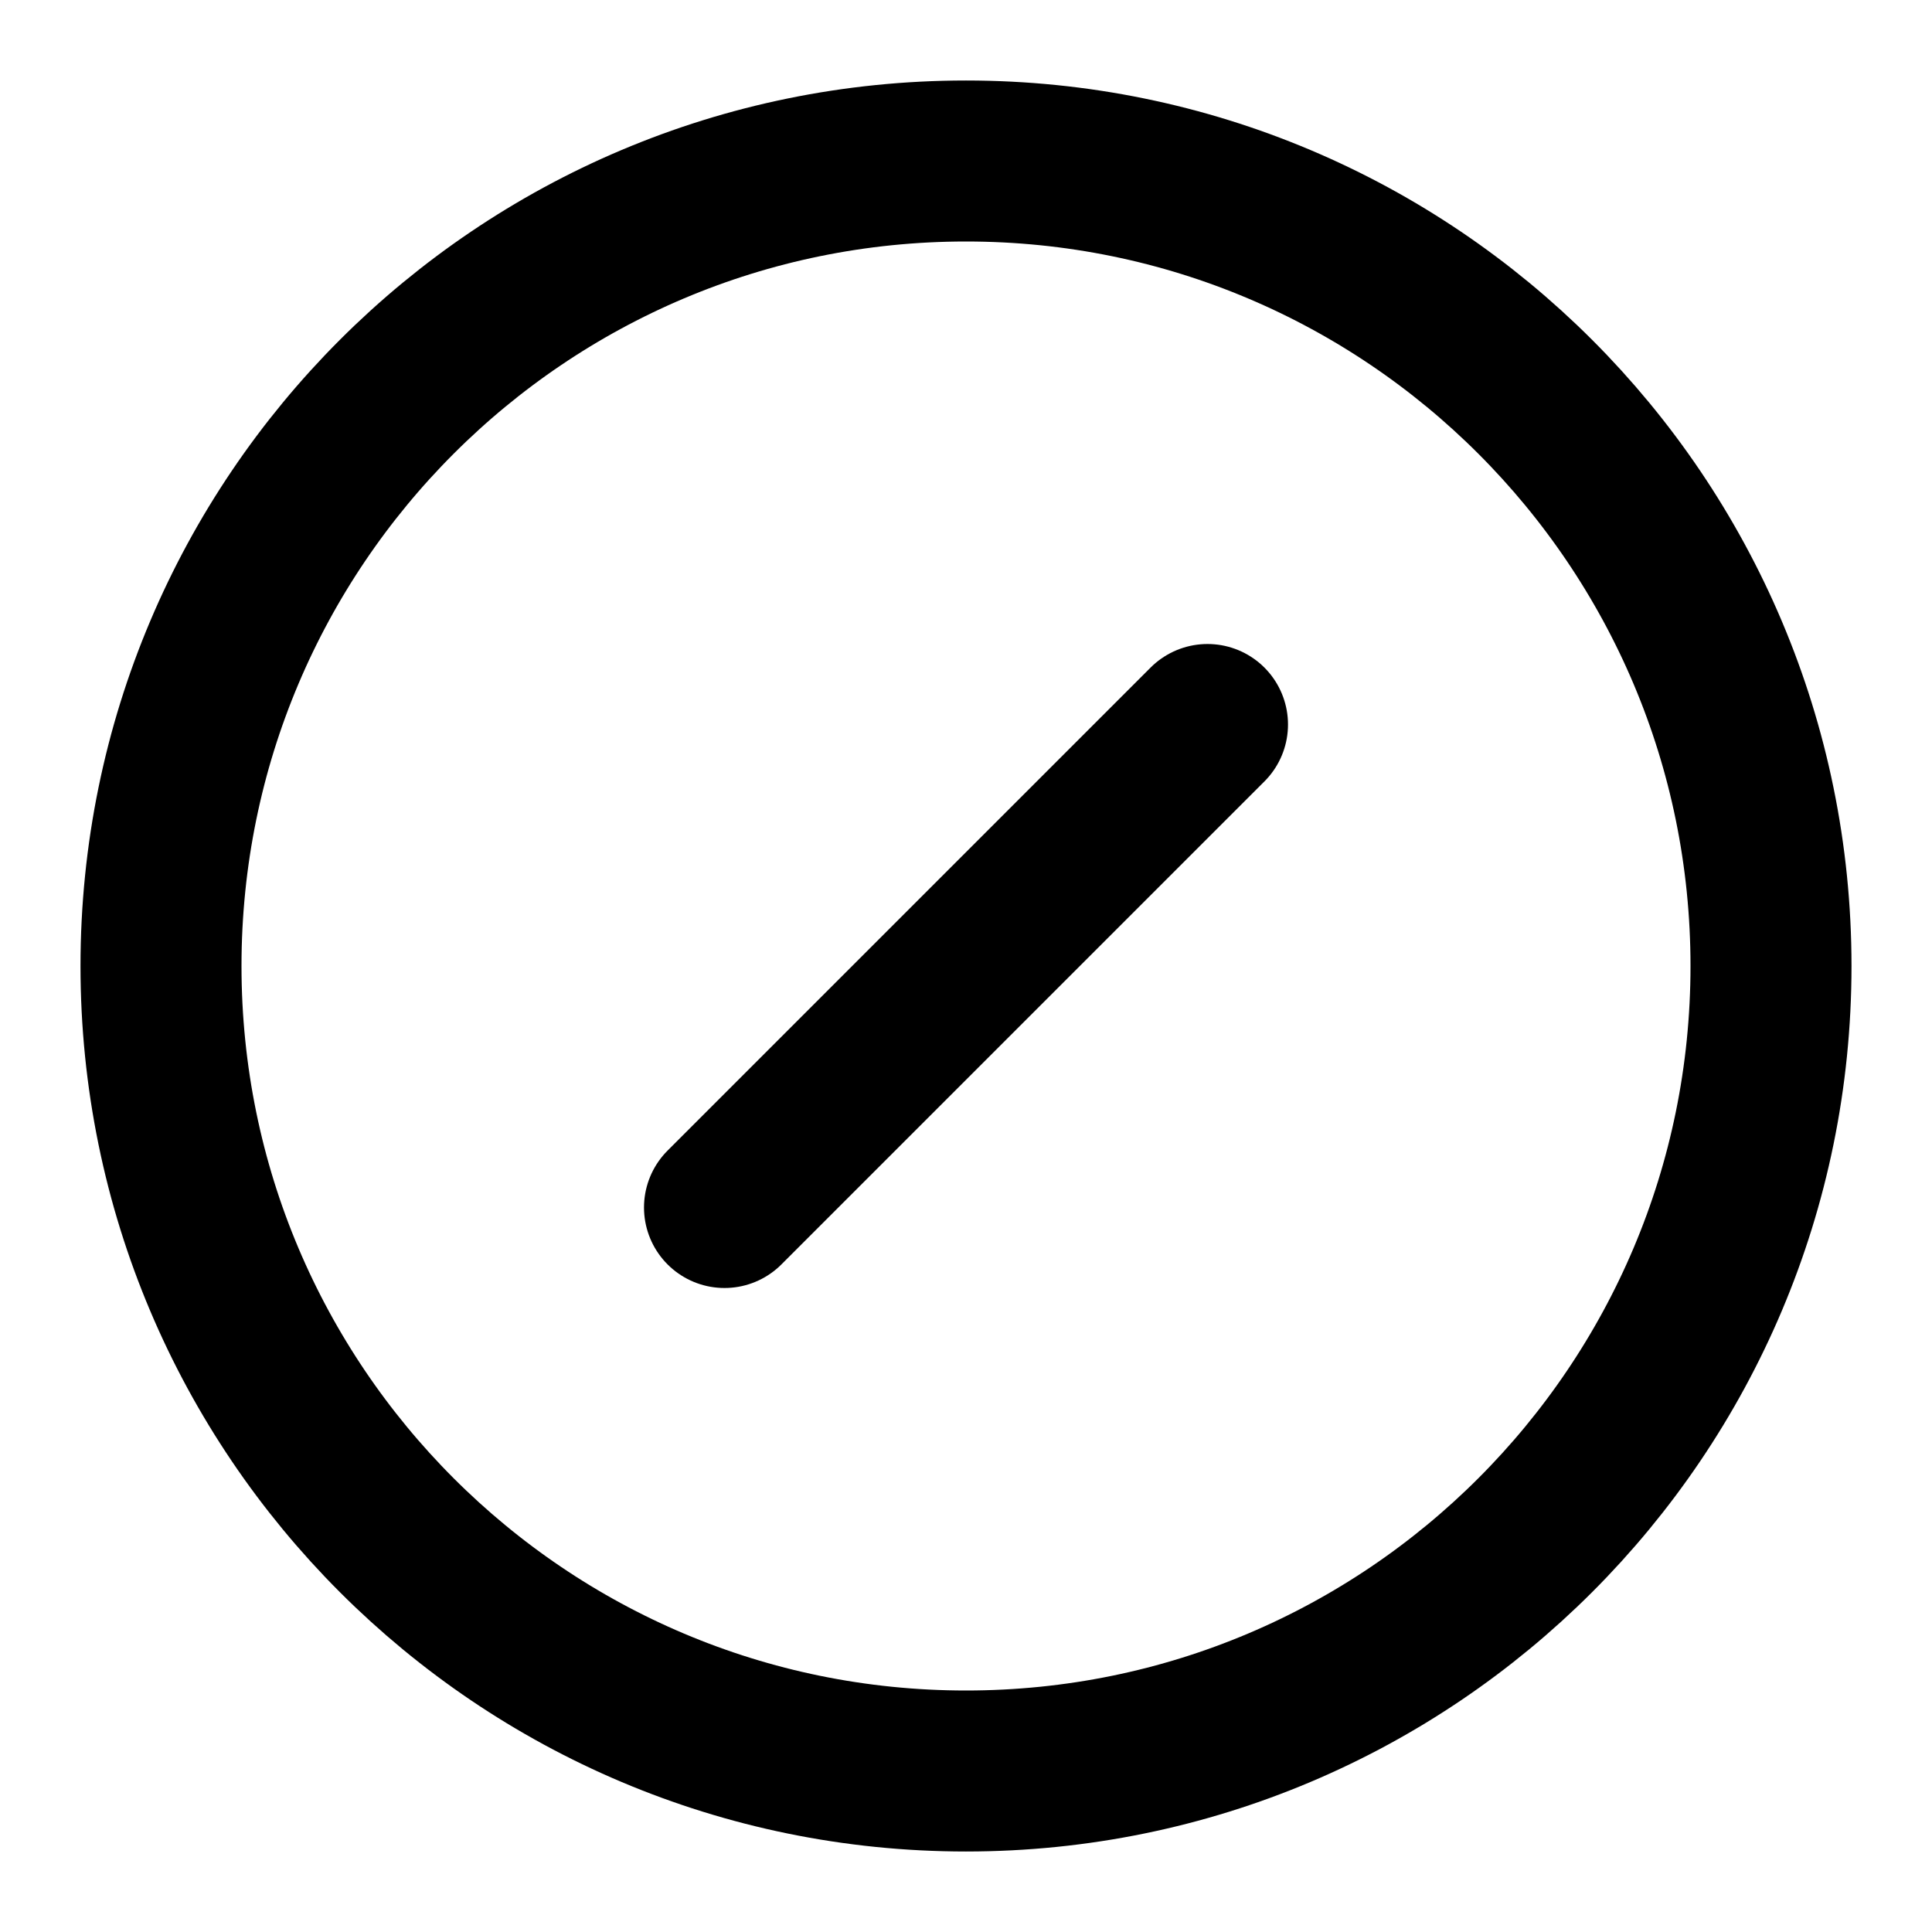
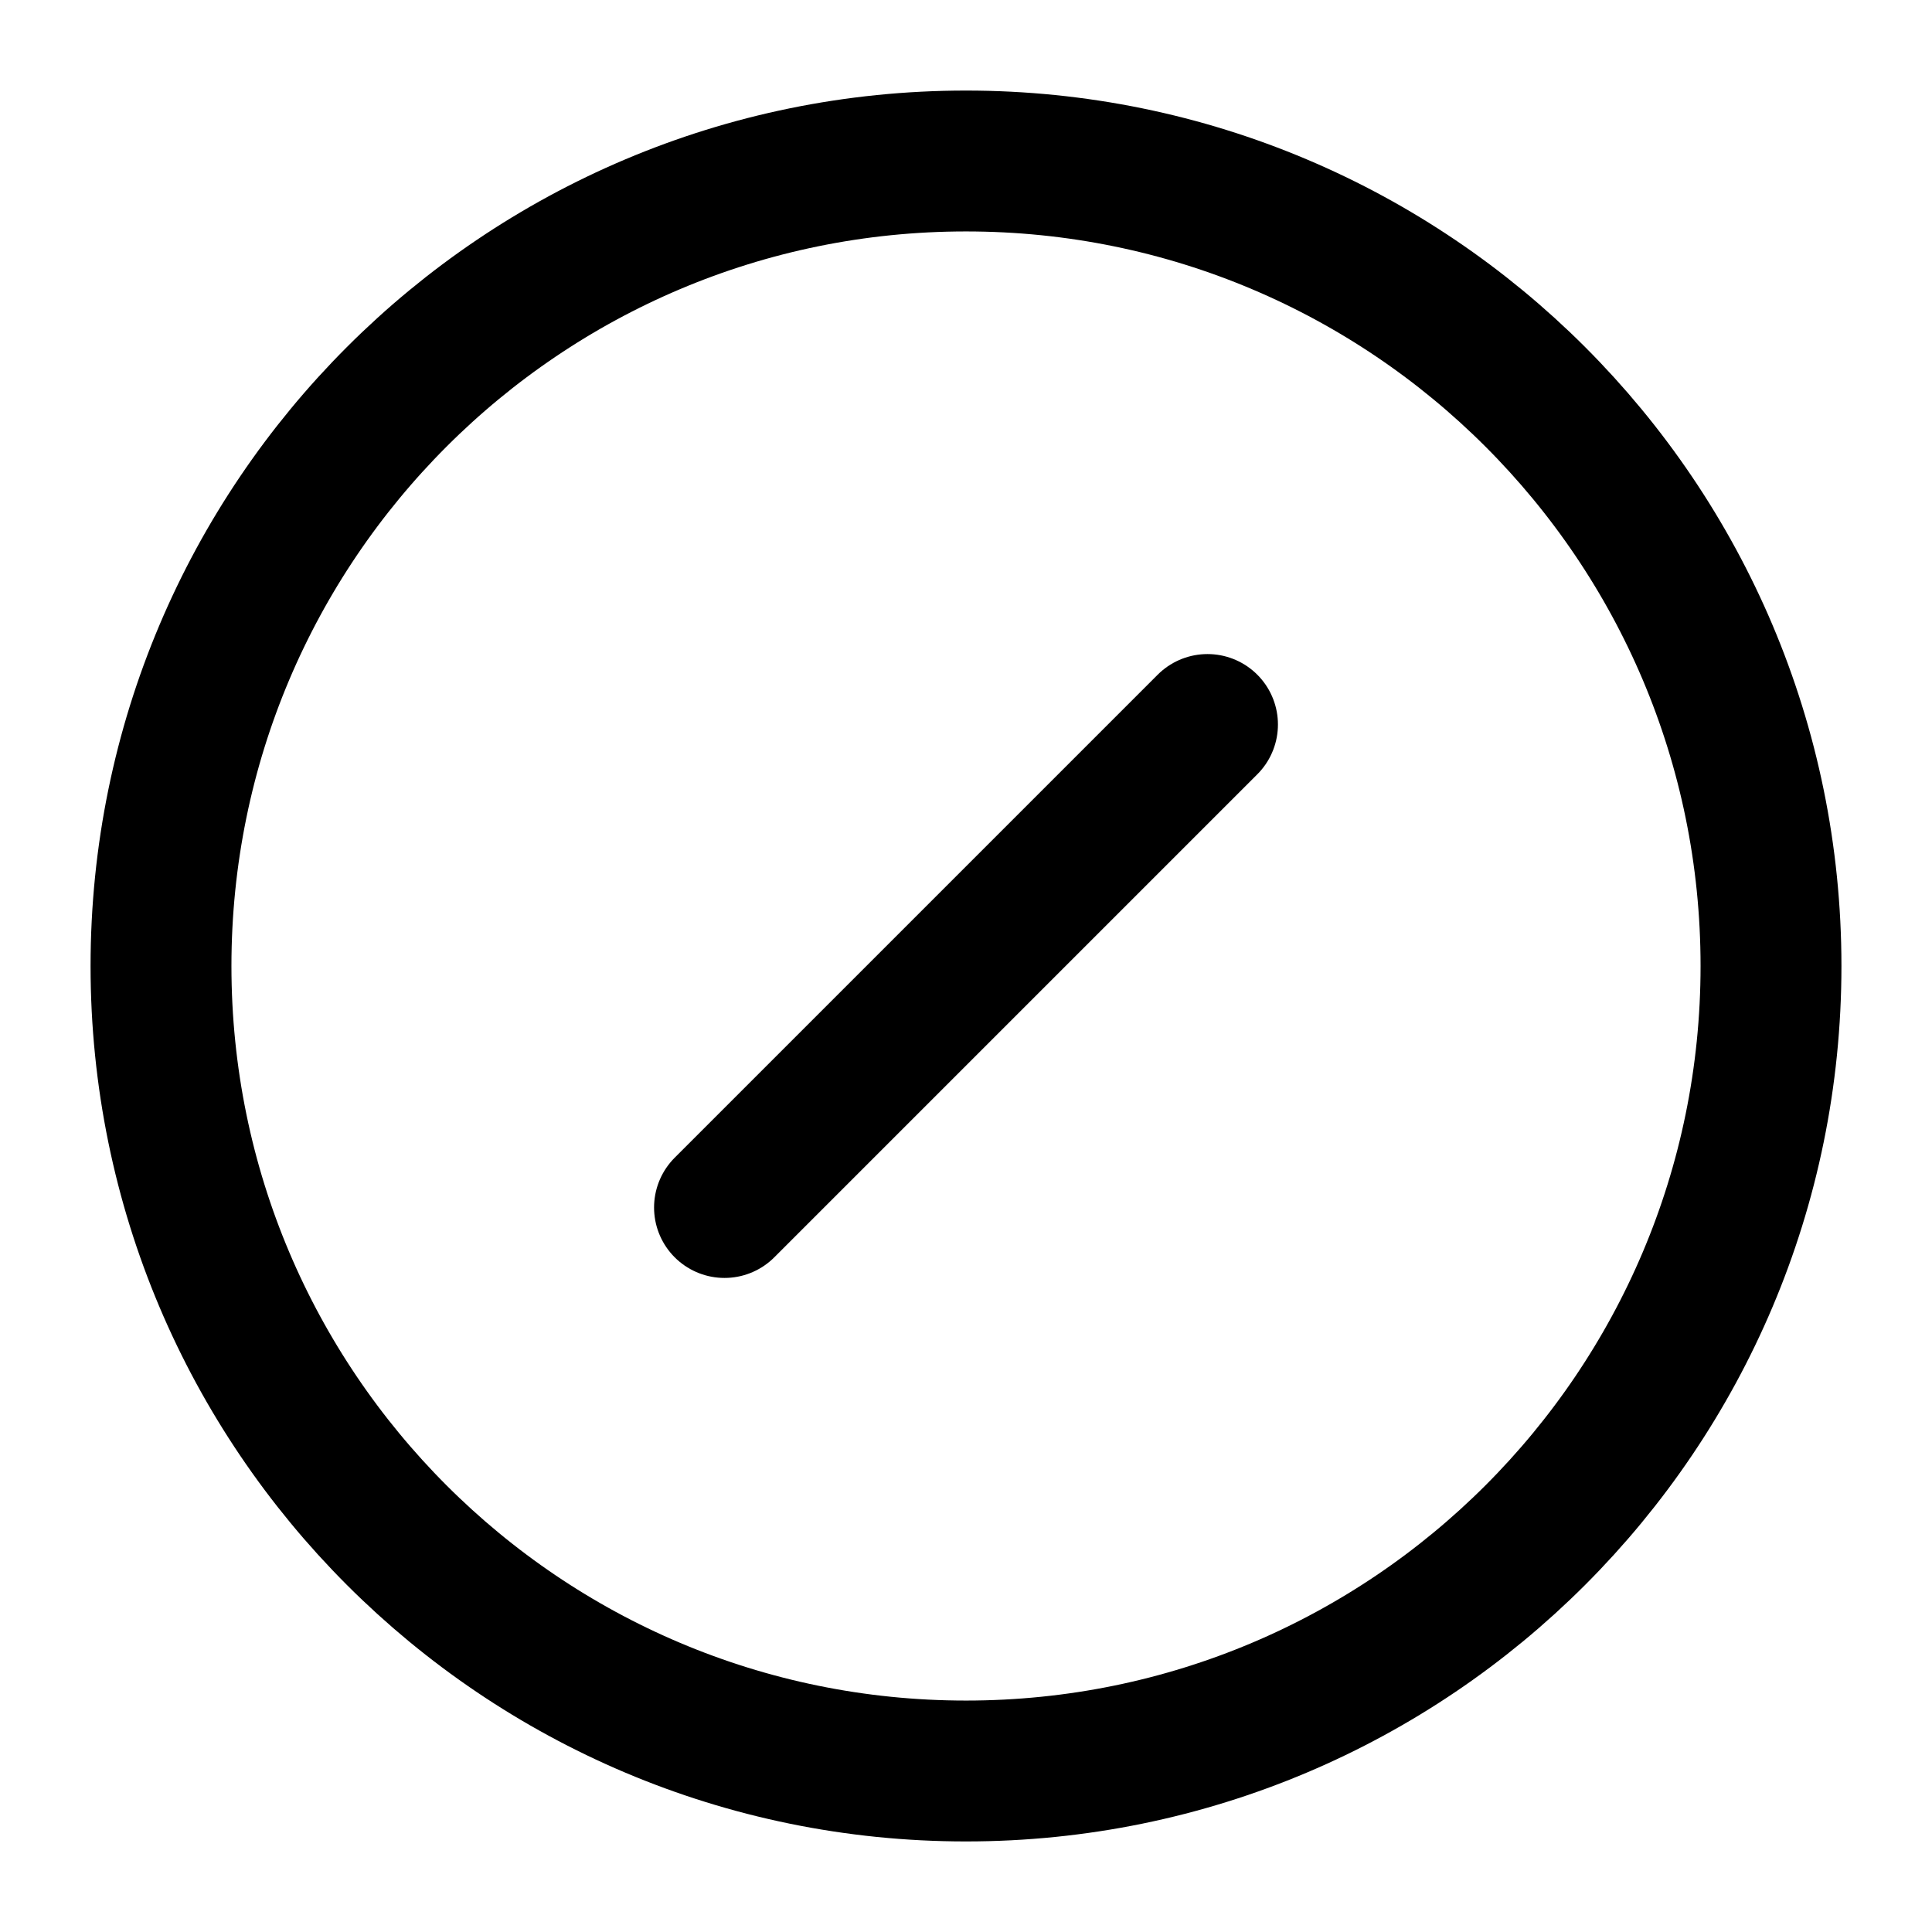
- <svg xmlns="http://www.w3.org/2000/svg" width="24" height="24" viewBox="0 0 24 24" fill="none" stroke="currentColor" stroke-width="2" stroke-linecap="round" stroke-linejoin="round">
+ <svg xmlns="http://www.w3.org/2000/svg" width="24" height="24" viewBox="0 0 24 24" fill="none" stroke="currentColor" stroke-width="1.75" stroke-linecap="round" stroke-linejoin="round">
  <circle cx="12" cy="12" r="10" />
  <path d="m9 15 6-6" />
</svg>
